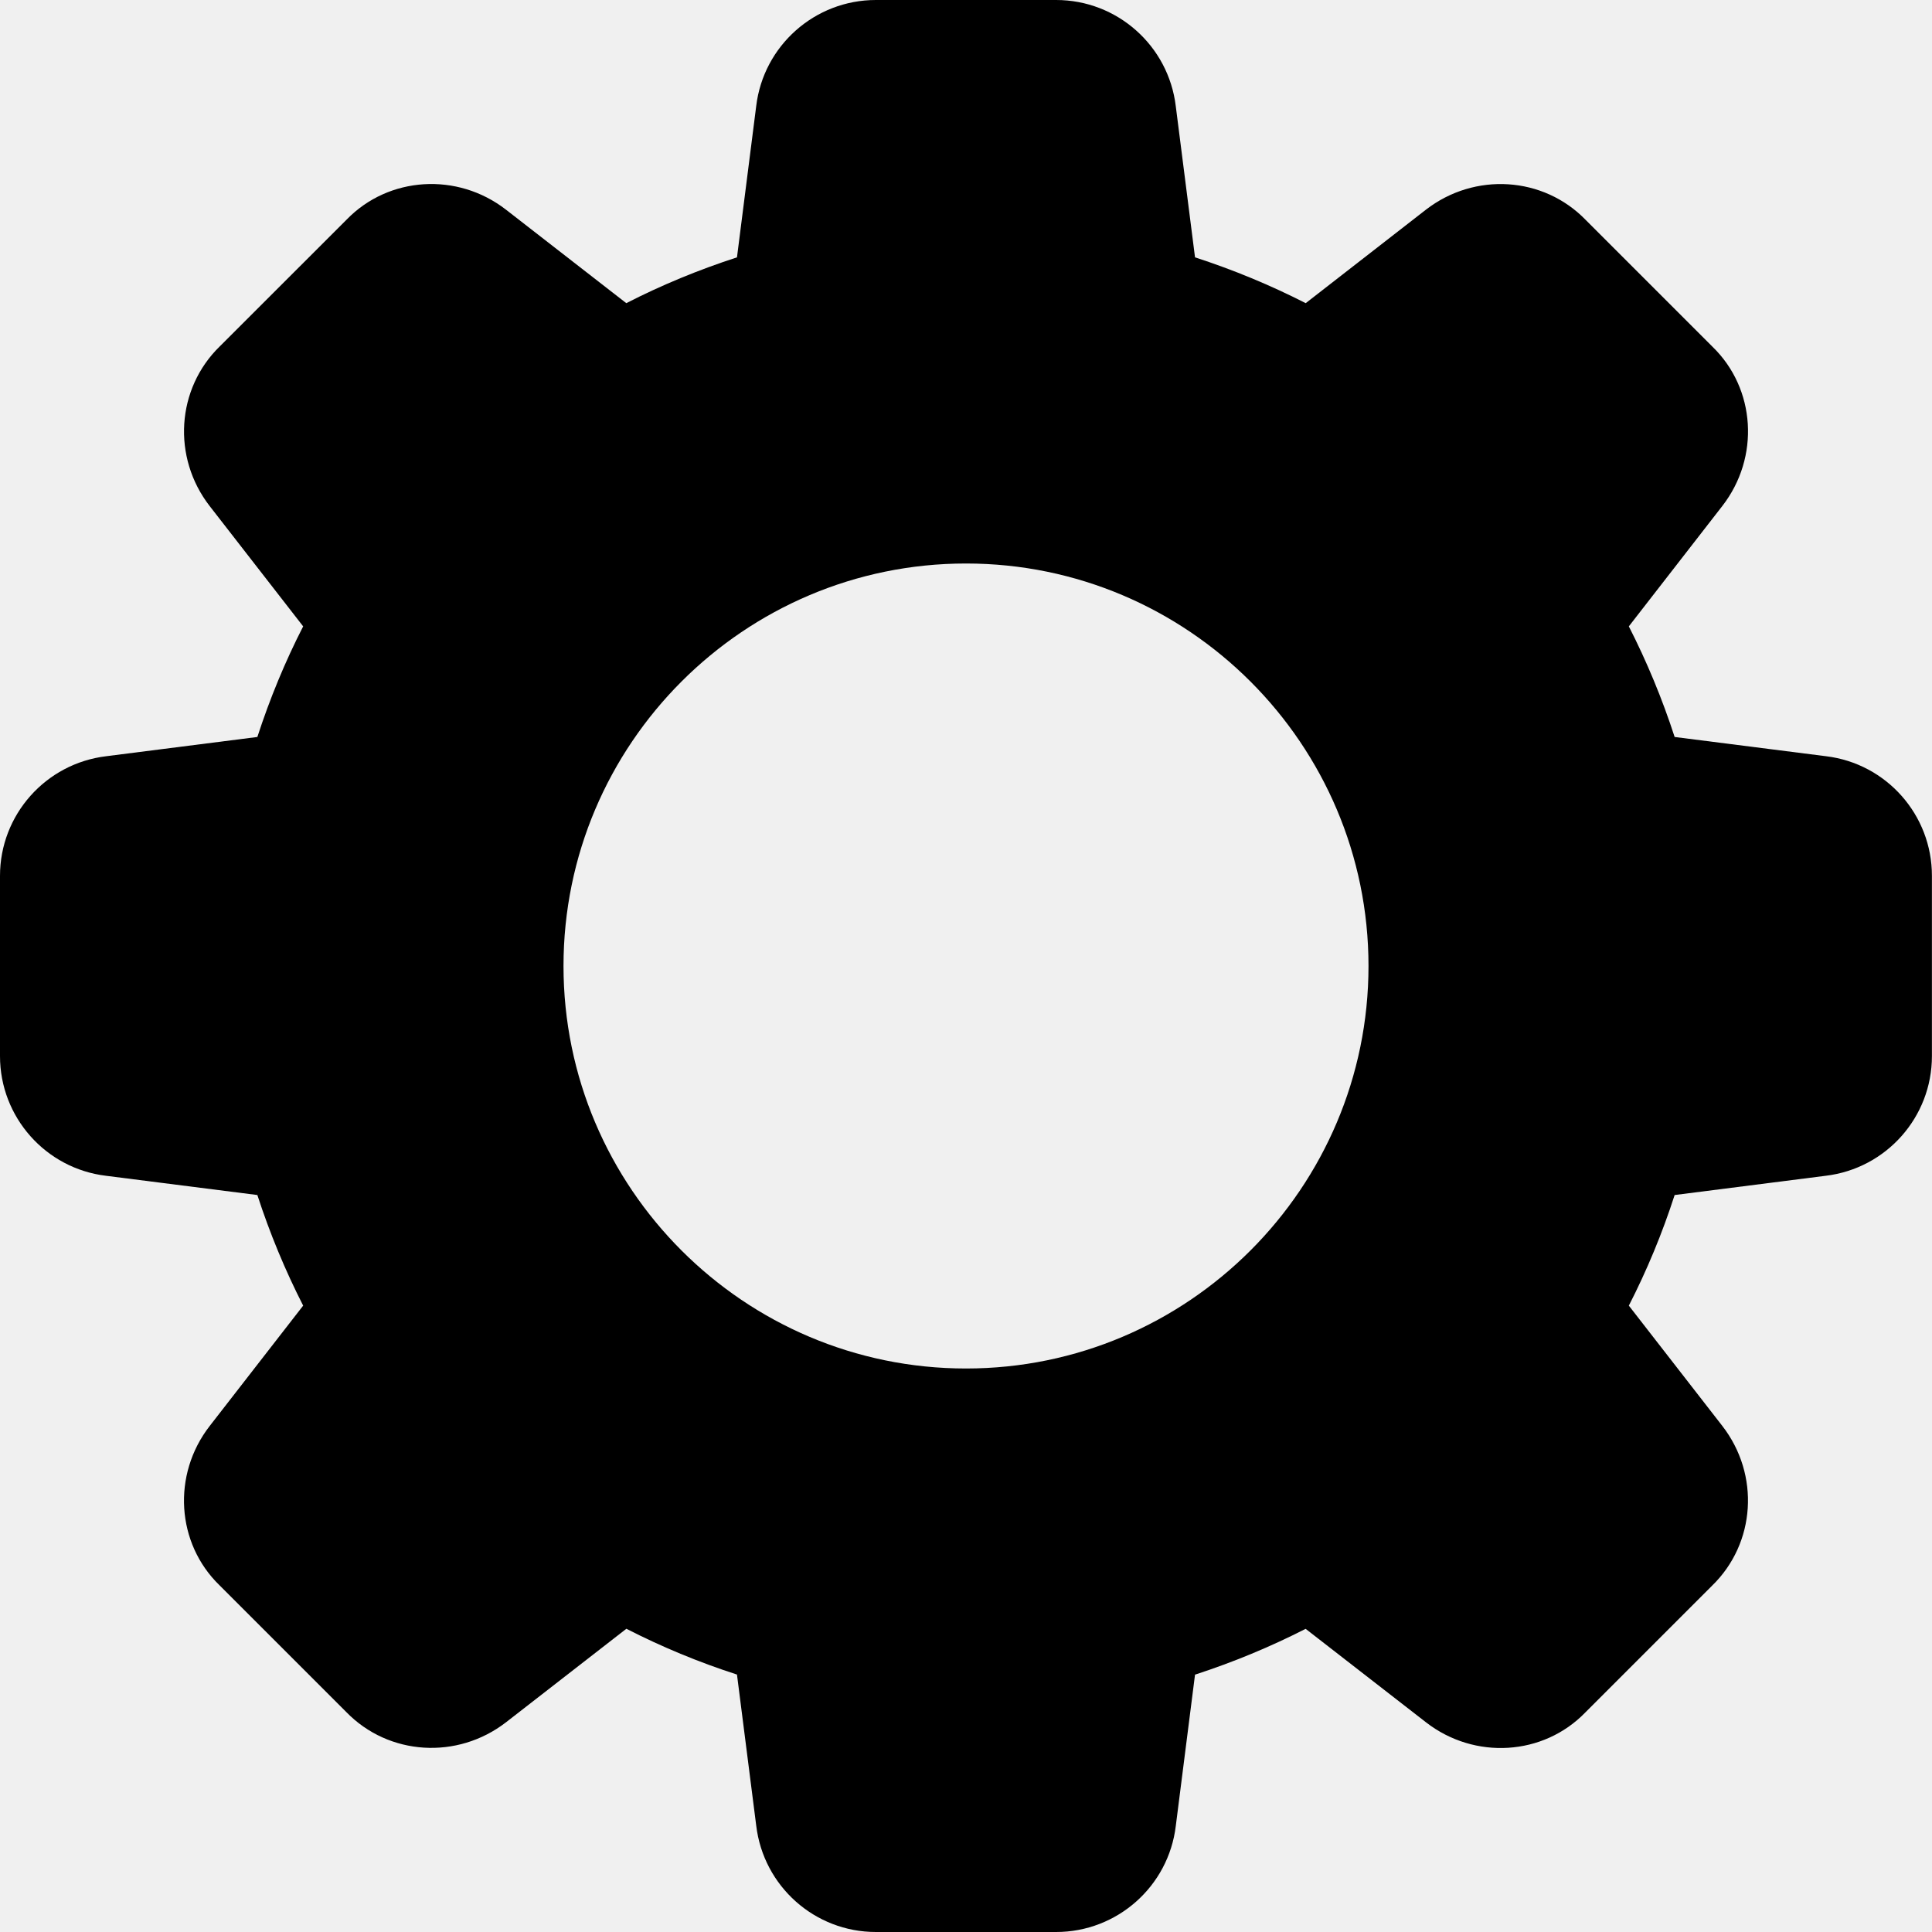
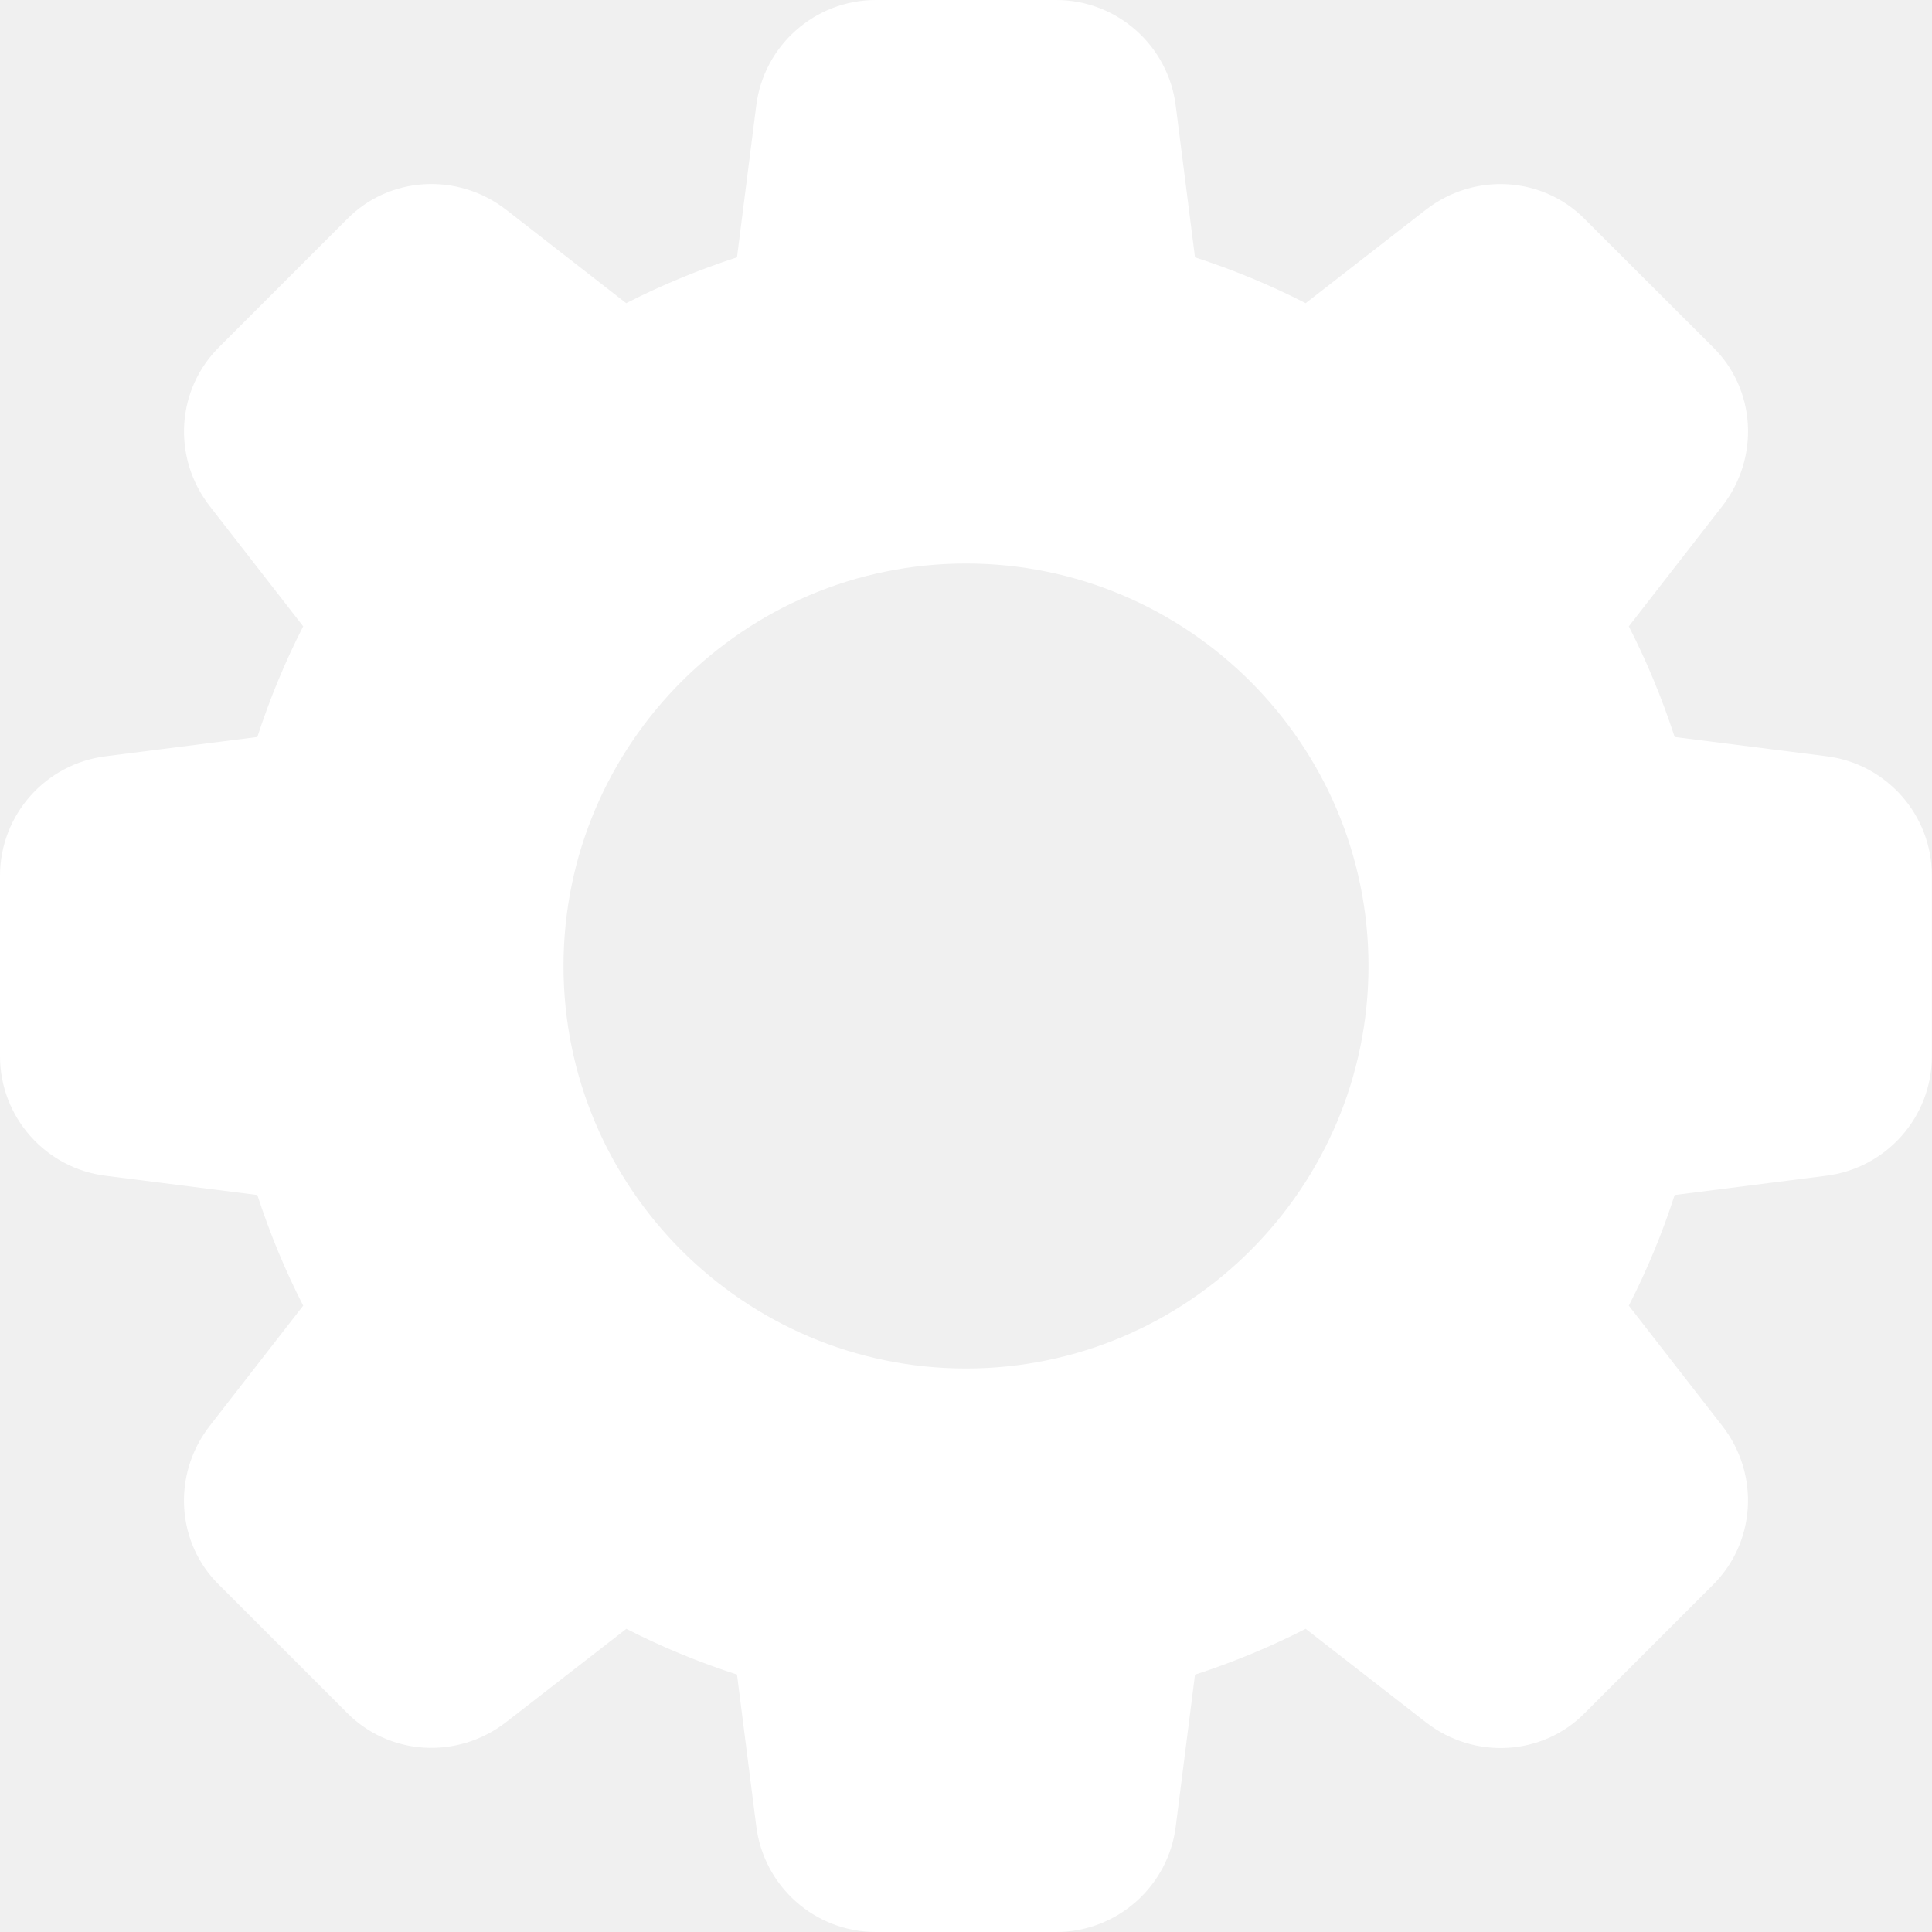
- <svg xmlns="http://www.w3.org/2000/svg" enable-background="new 0 0 24 24" height="512" viewBox="0 0 24 24" width="512">
-   <path d="m22.683 9.394-1.88-.239c-.155-.477-.346-.937-.569-1.374l1.161-1.495c.47-.605.415-1.459-.122-1.979l-1.575-1.575c-.525-.542-1.379-.596-1.985-.127l-1.493 1.161c-.437-.223-.897-.414-1.375-.569l-.239-1.877c-.09-.753-.729-1.32-1.486-1.32h-2.24c-.757 0-1.396.567-1.486 1.317l-.239 1.88c-.478.155-.938.345-1.375.569l-1.494-1.161c-.604-.469-1.458-.415-1.979.122l-1.575 1.574c-.542.526-.597 1.38-.127 1.986l1.161 1.494c-.224.437-.414.897-.569 1.374l-1.877.239c-.753.09-1.32.729-1.32 1.486v2.24c0 .757.567 1.396 1.317 1.486l1.88.239c.155.477.346.937.569 1.374l-1.161 1.495c-.47.605-.415 1.459.122 1.979l1.575 1.575c.526.541 1.379.595 1.985.126l1.494-1.161c.437.224.897.415 1.374.569l.239 1.876c.09.755.729 1.322 1.486 1.322h2.24c.757 0 1.396-.567 1.486-1.317l.239-1.88c.477-.155.937-.346 1.374-.569l1.495 1.161c.605.47 1.459.415 1.979-.122l1.575-1.575c.542-.526.597-1.379.127-1.985l-1.161-1.494c.224-.437.415-.897.569-1.374l1.876-.239c.753-.09 1.32-.729 1.32-1.486v-2.24c.001-.757-.566-1.396-1.316-1.486zm-10.683 7.606c-2.757 0-5-2.243-5-5s2.243-5 5-5 5 2.243 5 5-2.243 5-5 5z" />
+ <svg xmlns="http://www.w3.org/2000/svg" width="15" height="15" viewBox="0 0 15 15" fill="none">
+   <path d="M14.177 5.871L13.002 5.722C12.905 5.424 12.786 5.136 12.646 4.863L13.372 3.929C13.666 3.551 13.631 3.017 13.296 2.692L12.311 1.708C11.983 1.369 11.449 1.335 11.071 1.628L10.137 2.354C9.864 2.214 9.577 2.095 9.278 1.998L9.129 0.825C9.072 0.354 8.673 0 8.2 0H6.8C6.327 0 5.928 0.354 5.871 0.823L5.722 1.998C5.423 2.095 5.136 2.214 4.862 2.354L3.929 1.628C3.551 1.335 3.018 1.369 2.692 1.704L1.708 2.688C1.369 3.017 1.334 3.551 1.628 3.929L2.354 4.863C2.214 5.136 2.095 5.424 1.998 5.722L0.825 5.871C0.354 5.928 0 6.327 0 6.8V8.2C0 8.673 0.354 9.072 0.823 9.129L1.998 9.278C2.095 9.576 2.214 9.864 2.354 10.137L1.628 11.071C1.334 11.449 1.369 11.983 1.704 12.308L2.689 13.293C3.018 13.631 3.551 13.664 3.929 13.371L4.863 12.646C5.136 12.786 5.424 12.905 5.722 13.001L5.871 14.174C5.928 14.646 6.327 15 6.8 15H8.2C8.673 15 9.072 14.646 9.129 14.177L9.278 13.002C9.576 12.905 9.864 12.786 10.137 12.646L11.071 13.372C11.449 13.666 11.983 13.631 12.308 13.296L13.293 12.311C13.631 11.982 13.666 11.449 13.372 11.071L12.646 10.137C12.786 9.864 12.906 9.576 13.002 9.278L14.174 9.129C14.645 9.072 14.999 8.673 14.999 8.2V6.8C15 6.327 14.646 5.928 14.177 5.871ZM7.5 10.625C5.777 10.625 4.375 9.223 4.375 7.5C4.375 5.777 5.777 4.375 7.5 4.375C9.223 4.375 10.625 5.777 10.625 7.5C10.625 9.223 9.223 10.625 7.5 10.625Z" fill="white" />
</svg>
